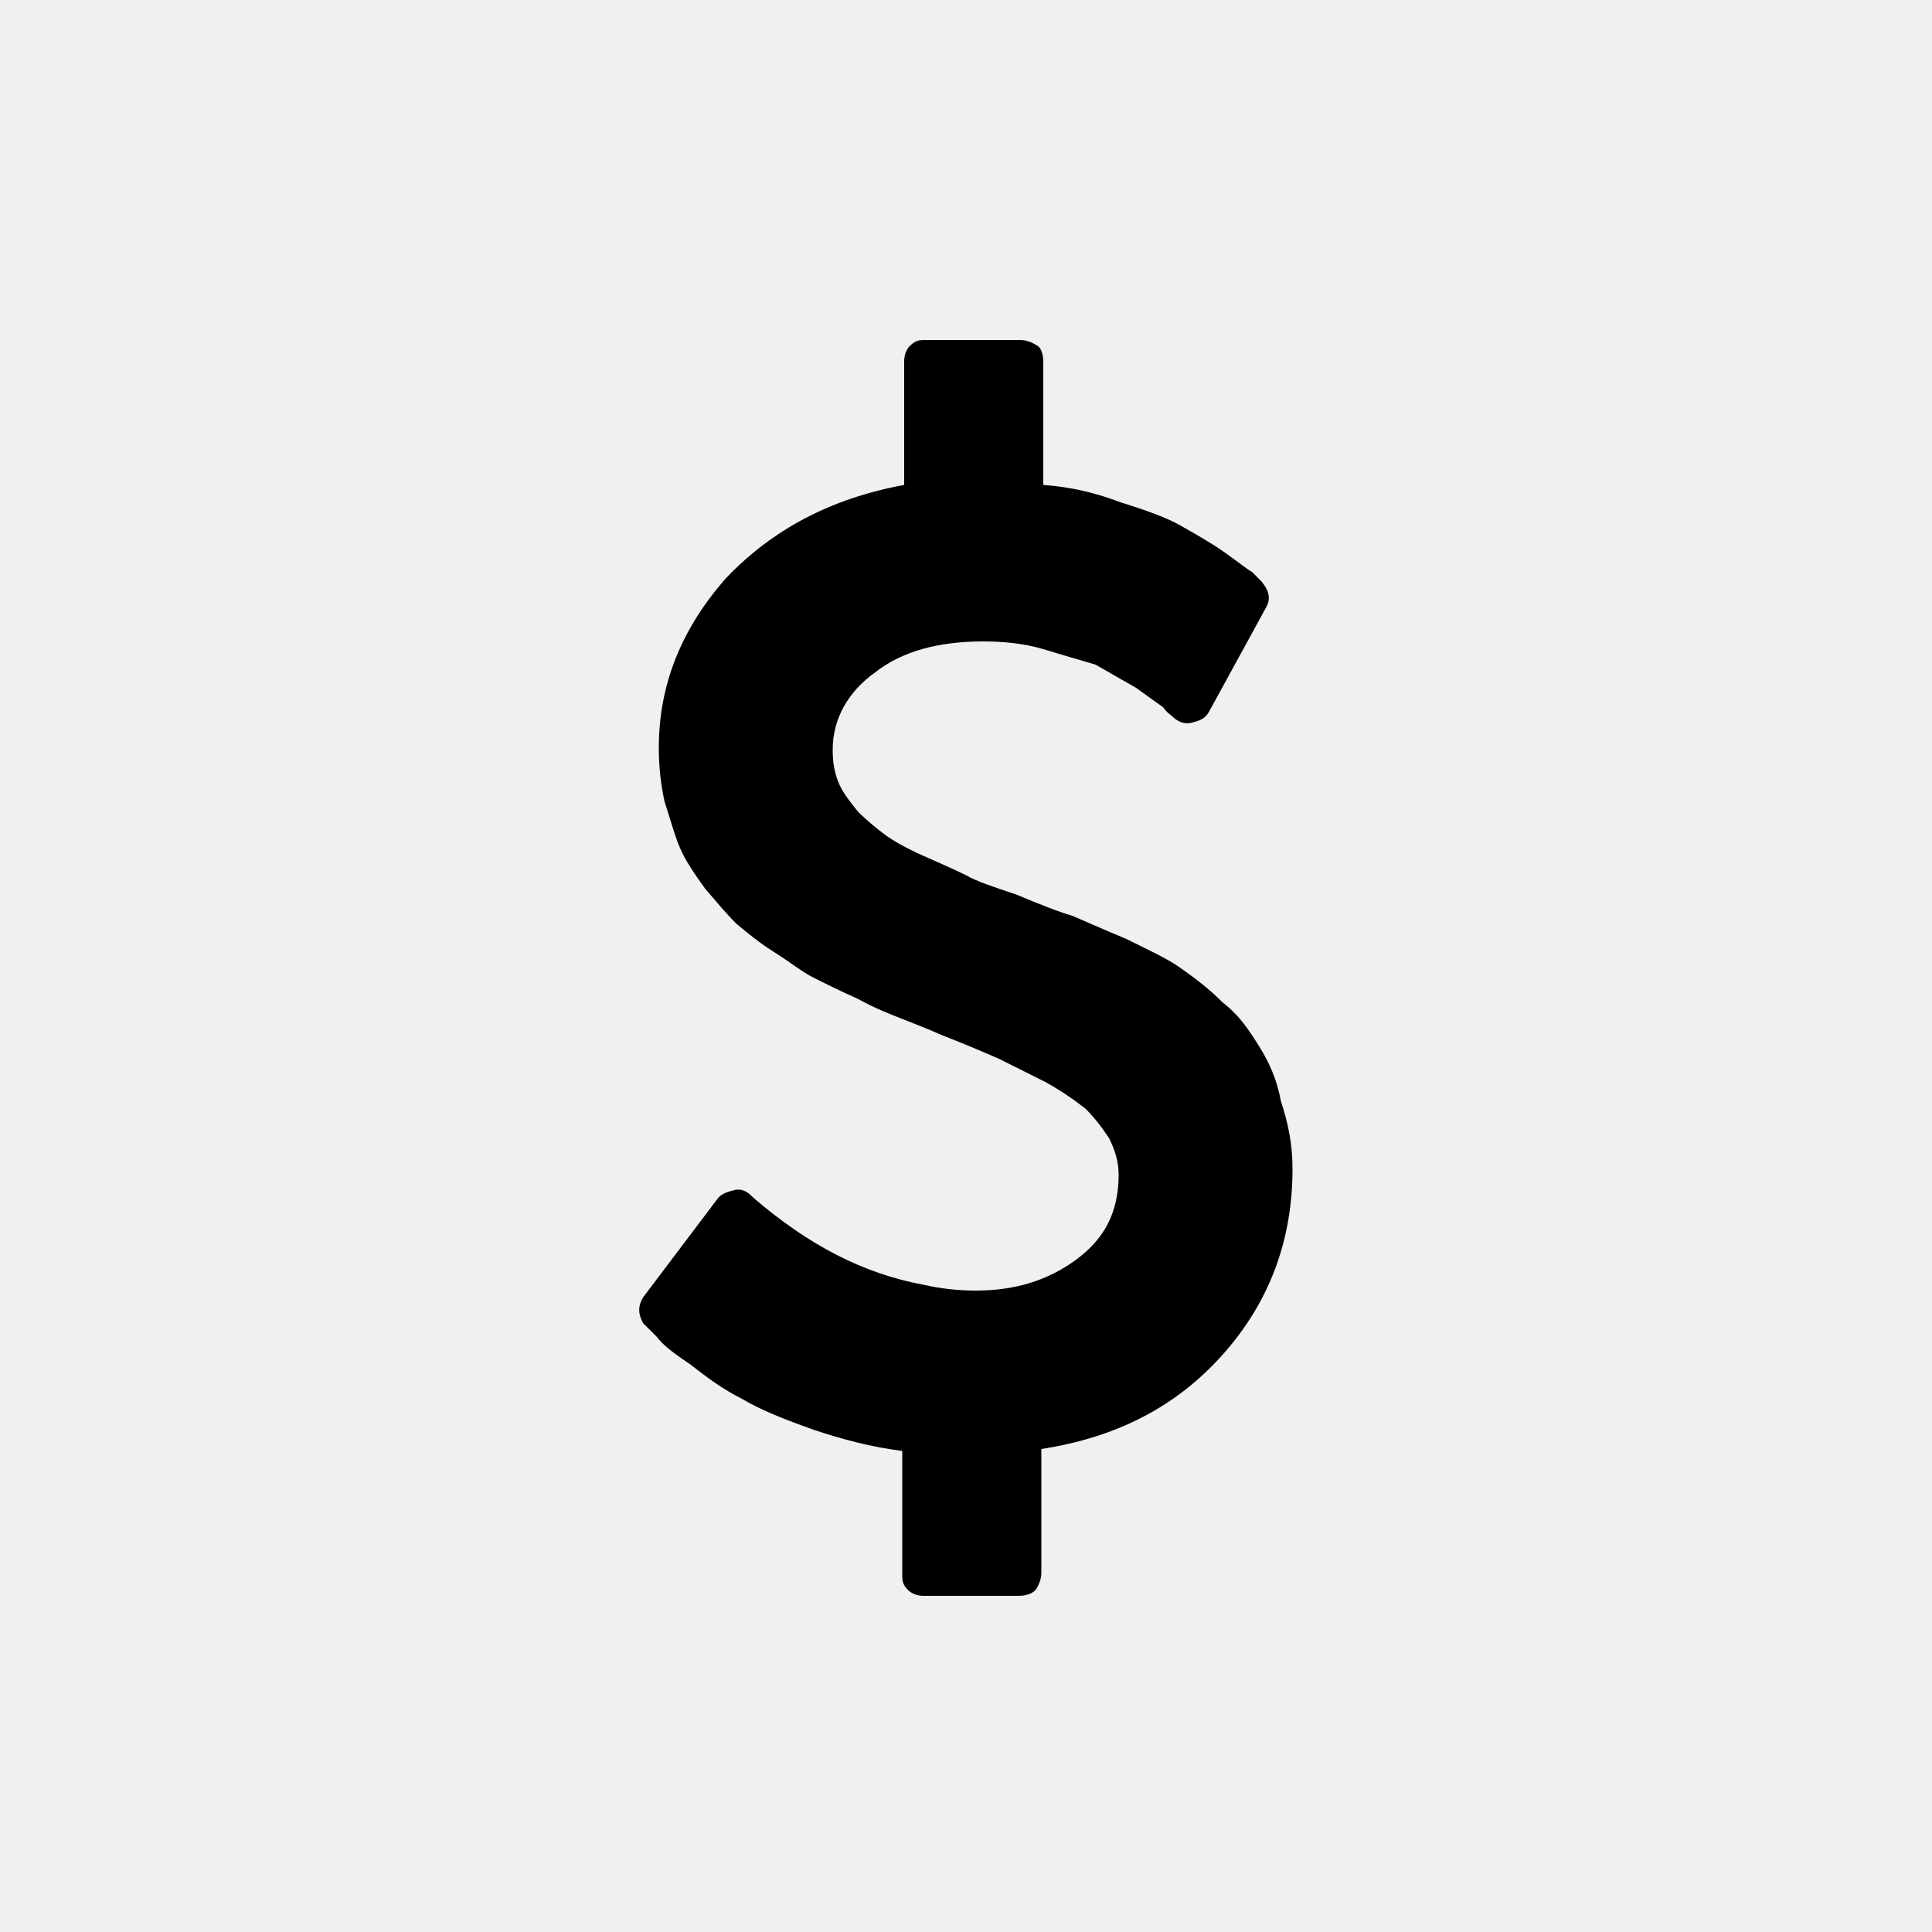
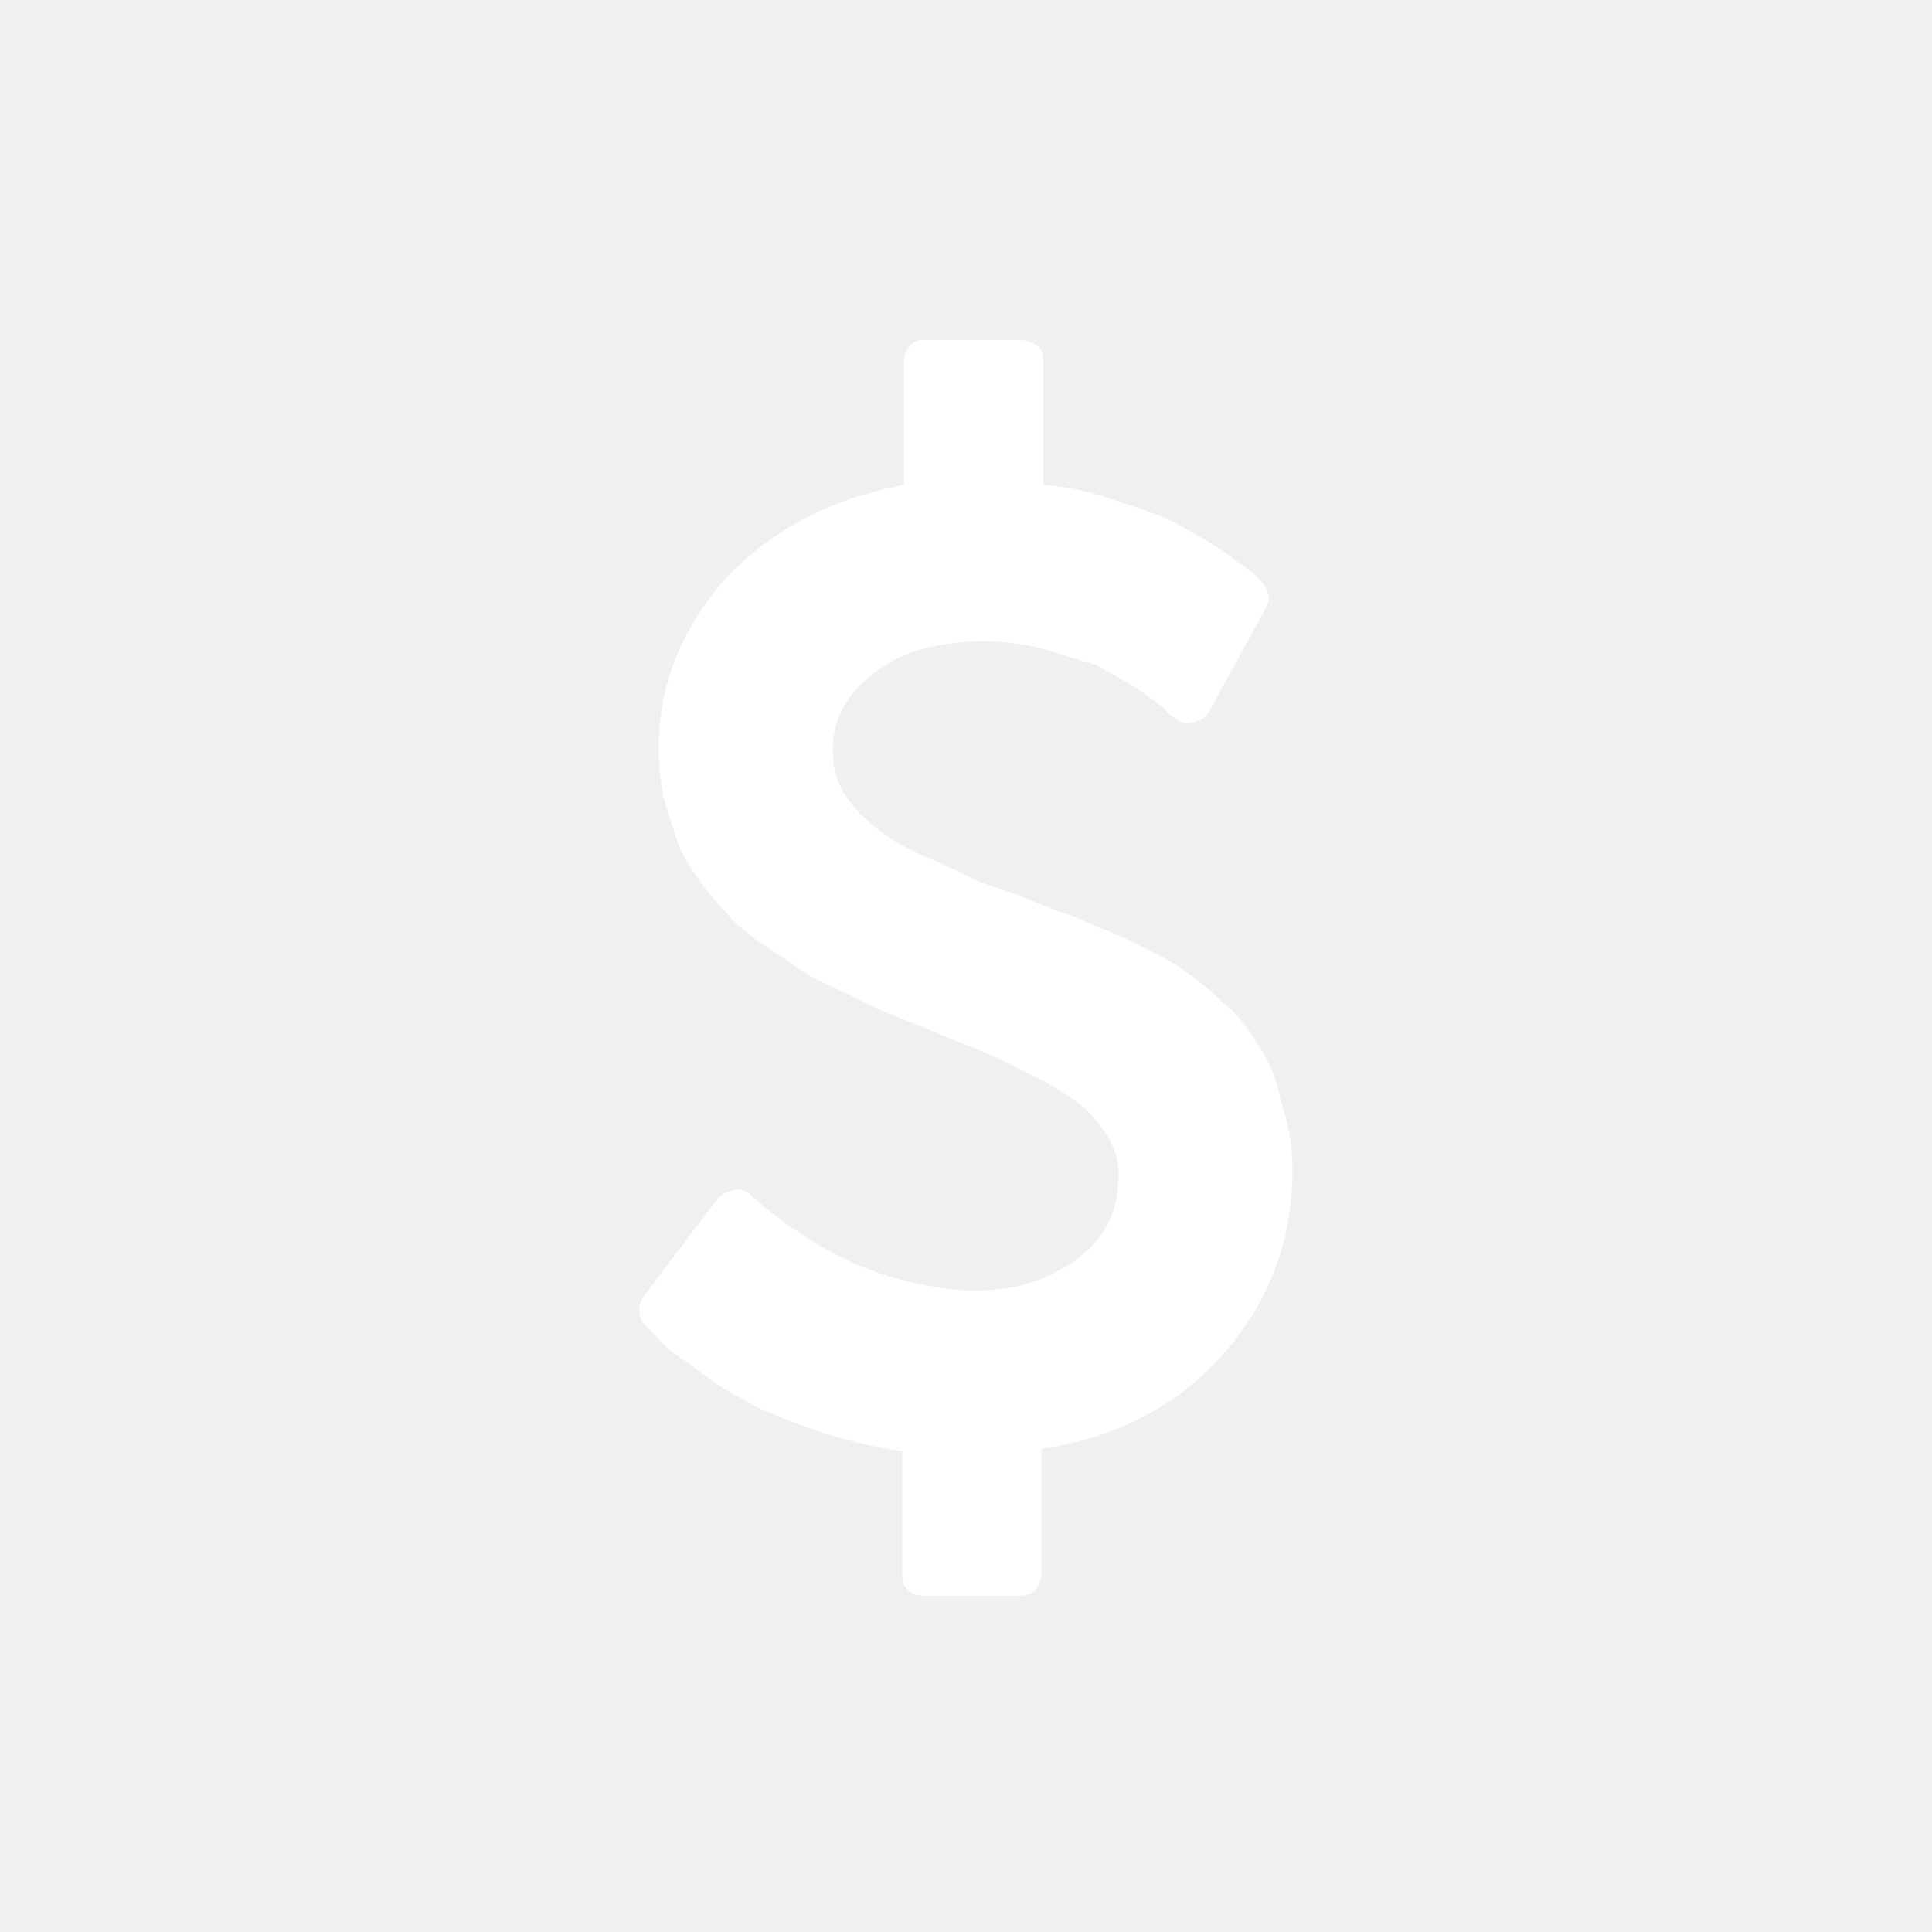
<svg xmlns="http://www.w3.org/2000/svg" version="1.1" id="Layer_1" x="0px" y="0px" viewBox="0 0 100 100" style="enable-background:new 0 0 100 100;" xml:space="preserve">
+   <style type="text/css">
+ 	.st0{fill:#FFFFFF;}
+ </style>
  <g>
-     <path d="M66.9,60.5c0,3.7-1.2,6.9-3.6,9.6c-2.4,2.7-5.5,4.3-9.4,4.9v6.4c0,0.3-0.1,0.6-0.3,0.9c-0.2,0.2-0.5,0.3-0.9,0.3h-4.9   c-0.3,0-0.6-0.1-0.8-0.3c-0.3-0.3-0.3-0.5-0.3-0.8v-6.4c-1.6-0.2-3.1-0.6-4.6-1.1c-1.4-0.5-2.7-1-3.7-1.6c-1-0.5-1.8-1.1-2.7-1.8   c-0.9-0.6-1.4-1-1.7-1.4c-0.3-0.3-0.5-0.5-0.7-0.7C33,68,33,67.5,33.4,67l3.7-4.9c0.2-0.3,0.5-0.4,0.9-0.5c0.4-0.1,0.7,0.1,0.9,0.3   l0.1,0.1c2.8,2.4,5.6,3.9,8.8,4.5c0.9,0.2,1.8,0.3,2.7,0.3c2,0,3.7-0.5,5.2-1.6s2.2-2.5,2.2-4.4c0-0.7-0.2-1.3-0.5-1.9   c-0.4-0.6-0.8-1.1-1.2-1.5c-0.5-0.4-1.2-0.9-2.1-1.4c-1-0.5-1.8-0.9-2.4-1.2c-0.7-0.3-1.6-0.7-2.9-1.2c-0.9-0.4-1.7-0.7-2.2-0.9   c-0.5-0.2-1.3-0.5-2.2-1c-0.9-0.4-1.7-0.8-2.3-1.1s-1.2-0.8-2-1.3s-1.4-1-2-1.5c-0.5-0.5-1-1.1-1.6-1.8c-0.5-0.7-1-1.4-1.3-2.1   s-0.5-1.5-0.8-2.4c-0.2-0.9-0.3-1.8-0.3-2.8c0-3.3,1.2-6.2,3.5-8.8c2.4-2.5,5.4-4.1,9.2-4.8v-6.4c0-0.3,0.1-0.6,0.3-0.8   c0.3-0.3,0.5-0.3,0.8-0.3h4.9c0.3,0,0.6,0.1,0.9,0.3c0.2,0.1,0.3,0.5,0.3,0.8v6.4c1.4,0.1,2.7,0.4,4,0.9c1.3,0.4,2.4,0.8,3.1,1.2   s1.6,0.9,2.3,1.4c0.7,0.5,1.2,0.9,1.4,1c0.2,0.2,0.4,0.4,0.5,0.5c0.4,0.5,0.5,0.9,0.2,1.4l-2.9,5.3c-0.2,0.4-0.5,0.5-0.9,0.6   c-0.3,0.1-0.7,0-1-0.3c-0.1-0.1-0.3-0.2-0.5-0.5c-0.3-0.2-0.7-0.5-1.4-1c-0.7-0.4-1.4-0.8-2.1-1.2C56,34.2,55,33.9,54,33.6   c-1-0.3-2.1-0.4-3.1-0.4c-2.3,0-4.2,0.5-5.6,1.6c-1.4,1-2.2,2.4-2.2,4c0,0.7,0.1,1.2,0.3,1.7s0.6,1,1,1.5c0.5,0.5,1,0.9,1.4,1.2   s1.1,0.7,2,1.1c0.9,0.4,1.6,0.7,2.2,1c0.5,0.3,1.4,0.6,2.6,1c1.2,0.5,2.2,0.9,2.9,1.1c0.7,0.3,1.6,0.7,2.8,1.2   c1.2,0.6,2.1,1,2.8,1.5s1.4,1,2.2,1.8c0.9,0.7,1.4,1.5,1.9,2.3s0.9,1.7,1.1,2.8C66.7,58.2,66.9,59.3,66.9,60.5z" />
+     <path class="st0" d="M66.9,60.5c0,3.7-1.2,6.9-3.6,9.6s-5.5,4.3-9.4,4.9v6.4c0,0.3-0.1,0.6-0.3,0.9c-0.2,0.2-0.5,0.3-0.9,0.3h-4.9   c-0.3,0-0.6-0.1-0.8-0.3c-0.3-0.3-0.3-0.5-0.3-0.8v-6.4c-1.6-0.2-3.1-0.6-4.6-1.1c-1.4-0.5-2.7-1-3.7-1.6c-1-0.5-1.8-1.1-2.7-1.8   c-0.9-0.6-1.4-1-1.7-1.4c-0.3-0.3-0.5-0.5-0.7-0.7C33,68,33,67.5,33.4,67l3.7-4.9c0.2-0.3,0.5-0.4,0.9-0.5s0.7,0.1,0.9,0.3L39,62   c2.8,2.4,5.6,3.9,8.8,4.5c0.9,0.2,1.8,0.3,2.7,0.3c2,0,3.7-0.5,5.2-1.6s2.2-2.5,2.2-4.4c0-0.7-0.2-1.3-0.5-1.9   c-0.4-0.6-0.8-1.1-1.2-1.5C55.7,57,55,56.5,54.1,56c-1-0.5-1.8-0.9-2.4-1.2c-0.7-0.3-1.6-0.7-2.9-1.2c-0.9-0.4-1.7-0.7-2.2-0.9   s-1.3-0.5-2.2-1c-0.9-0.4-1.7-0.8-2.3-1.1s-1.2-0.8-2-1.3s-1.4-1-2-1.5c-0.5-0.5-1-1.1-1.6-1.8c-0.5-0.7-1-1.4-1.3-2.1   s-0.5-1.5-0.8-2.4c-0.2-0.9-0.3-1.8-0.3-2.8c0-3.3,1.2-6.2,3.5-8.8c2.4-2.5,5.4-4.1,9.2-4.8v-6.4c0-0.3,0.1-0.6,0.3-0.8   c0.3-0.3,0.5-0.3,0.8-0.3h4.9c0.3,0,0.6,0.1,0.9,0.3c0.2,0.1,0.3,0.5,0.3,0.8v6.4c1.4,0.1,2.7,0.4,4,0.9c1.3,0.4,2.4,0.8,3.1,1.2   s1.6,0.9,2.3,1.4s1.2,0.9,1.4,1c0.2,0.2,0.4,0.4,0.5,0.5c0.4,0.5,0.5,0.9,0.2,1.4l-2.9,5.3c-0.2,0.4-0.5,0.5-0.9,0.6   c-0.3,0.1-0.7,0-1-0.3c-0.1-0.1-0.3-0.2-0.5-0.5c-0.3-0.2-0.7-0.5-1.4-1c-0.7-0.4-1.4-0.8-2.1-1.2C56,34.2,55,33.9,54,33.6   c-1-0.3-2.1-0.4-3.1-0.4c-2.3,0-4.2,0.5-5.6,1.6c-1.4,1-2.2,2.4-2.2,4c0,0.7,0.1,1.2,0.3,1.7s0.6,1,1,1.5c0.5,0.5,1,0.9,1.4,1.2   s1.1,0.7,2,1.1c0.9,0.4,1.6,0.7,2.2,1c0.5,0.3,1.4,0.6,2.6,1c1.2,0.5,2.2,0.9,2.9,1.1c0.7,0.3,1.6,0.7,2.8,1.2   c1.2,0.6,2.1,1,2.8,1.5s1.4,1,2.2,1.8c0.9,0.7,1.4,1.5,1.9,2.3s0.9,1.7,1.1,2.8C66.7,58.2,66.9,59.3,66.9,60.5z" />
  </g>
</svg>
